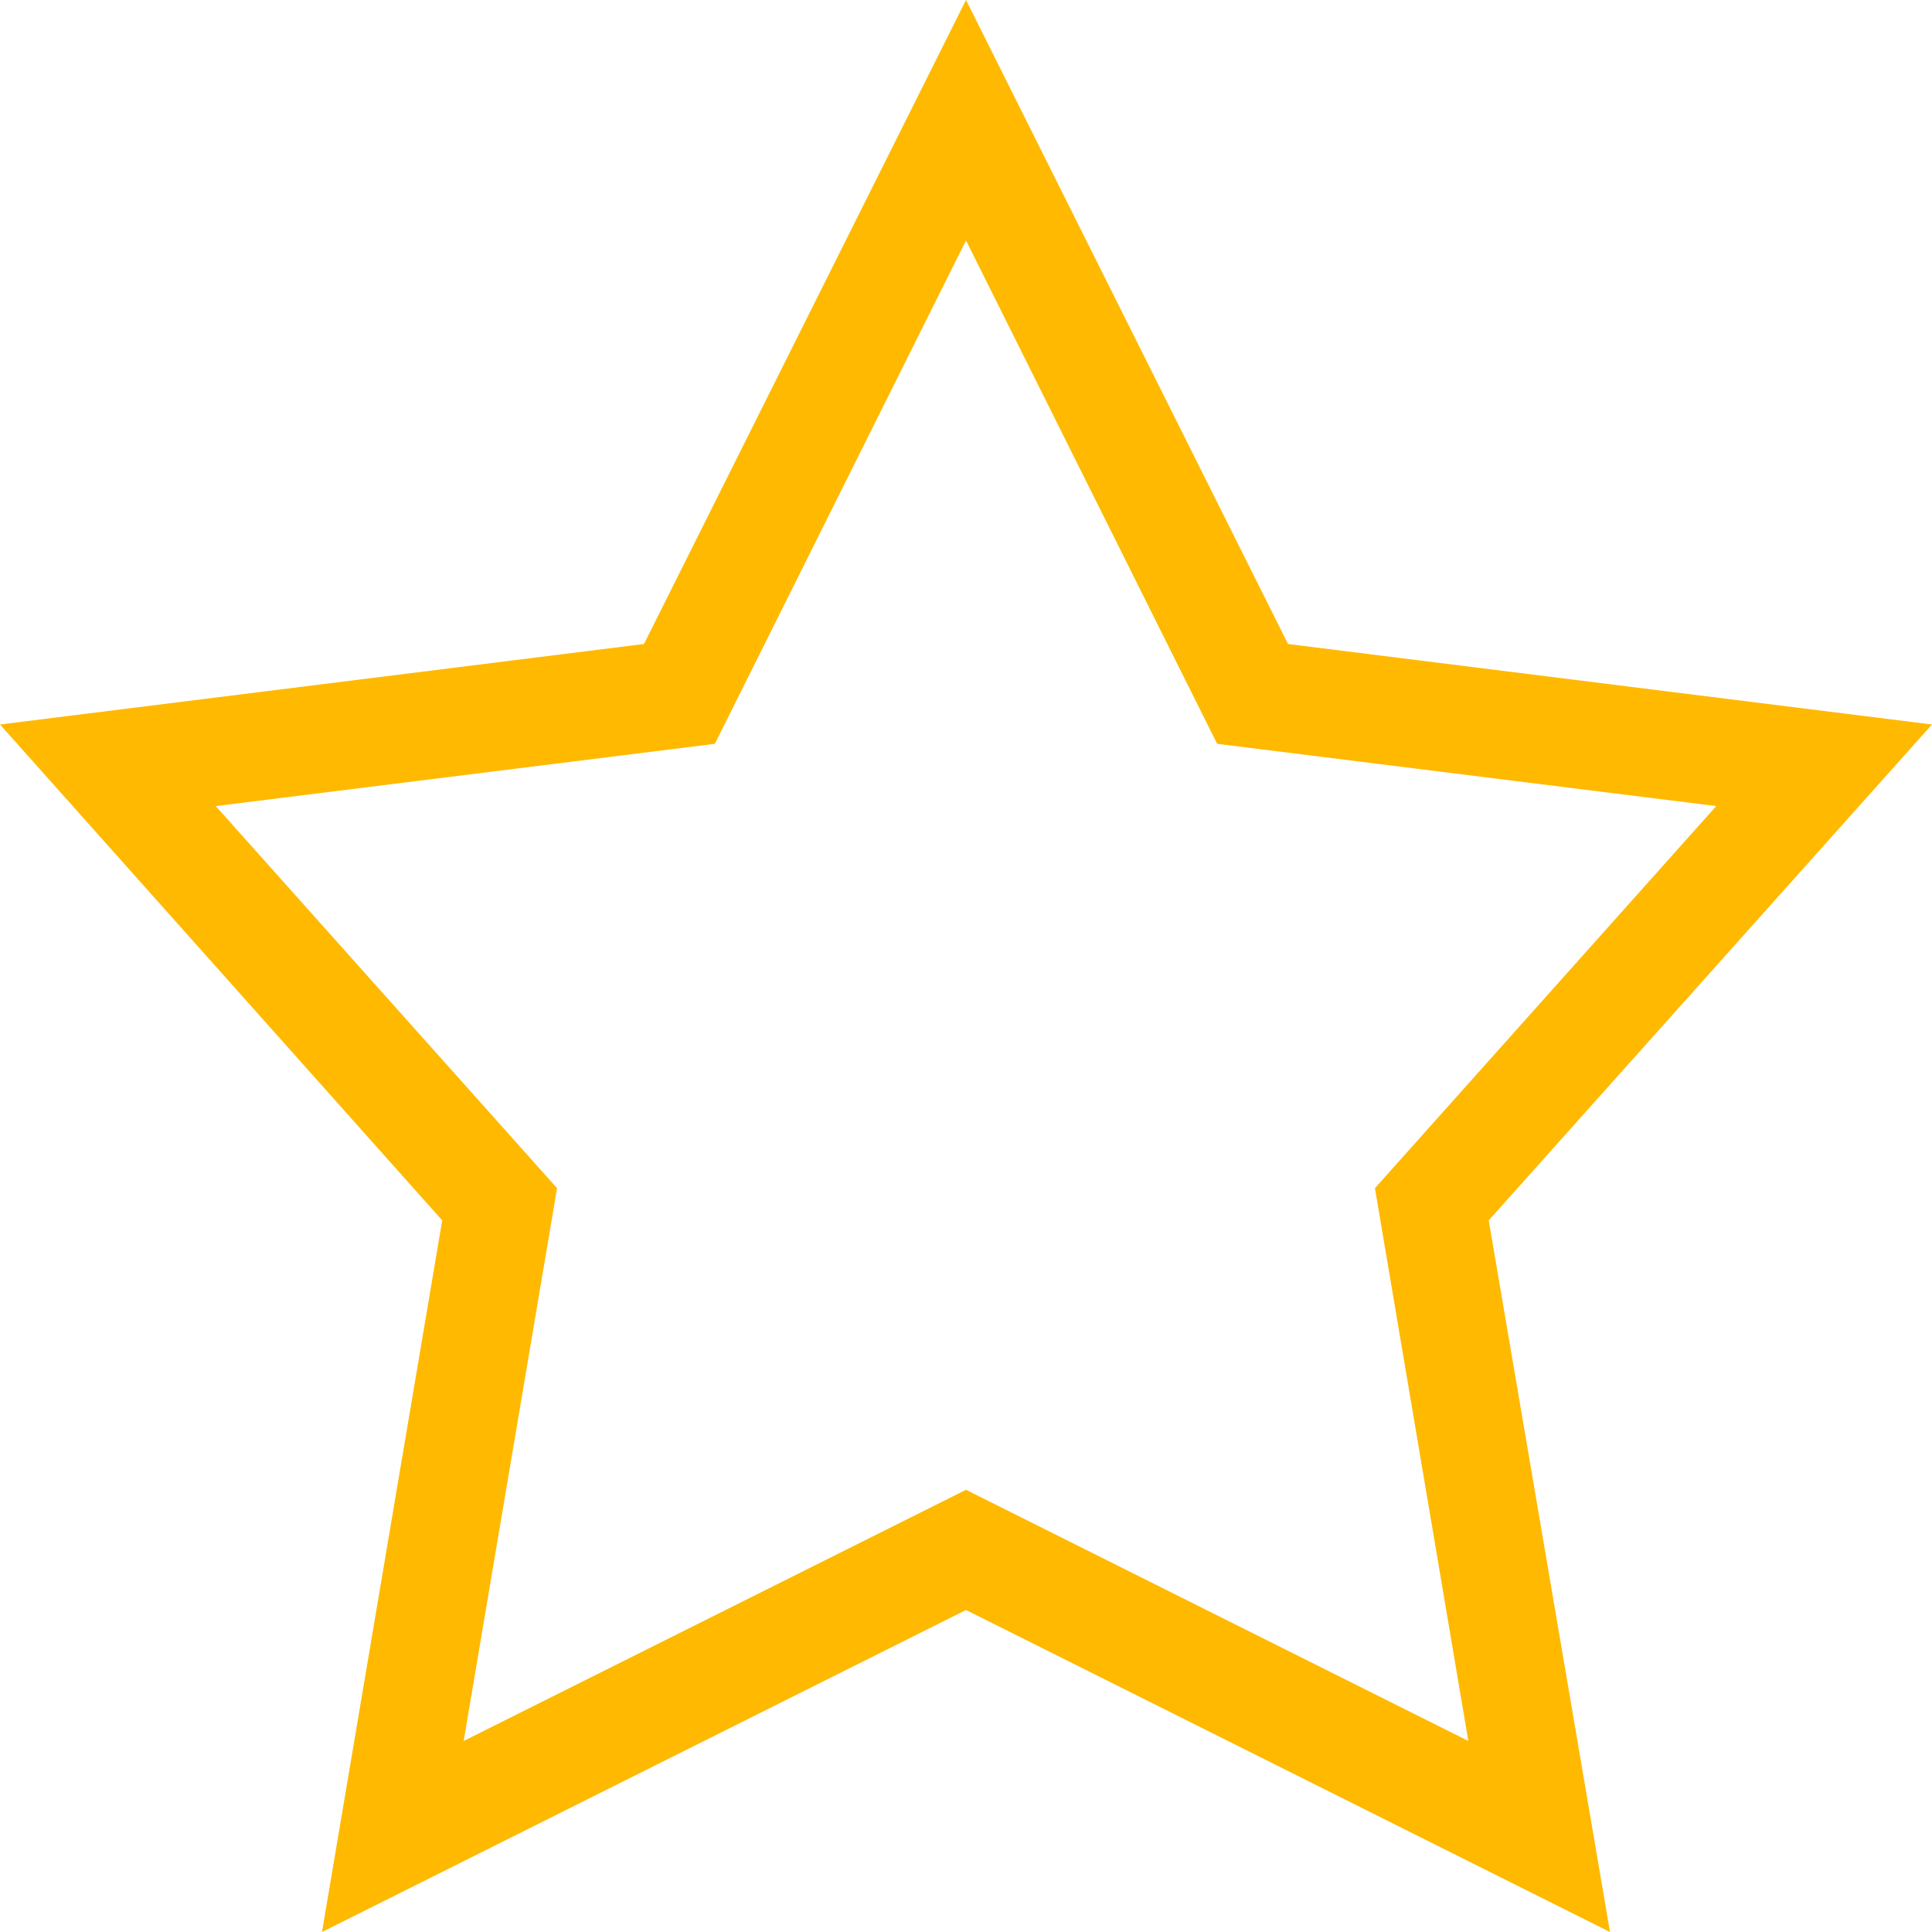
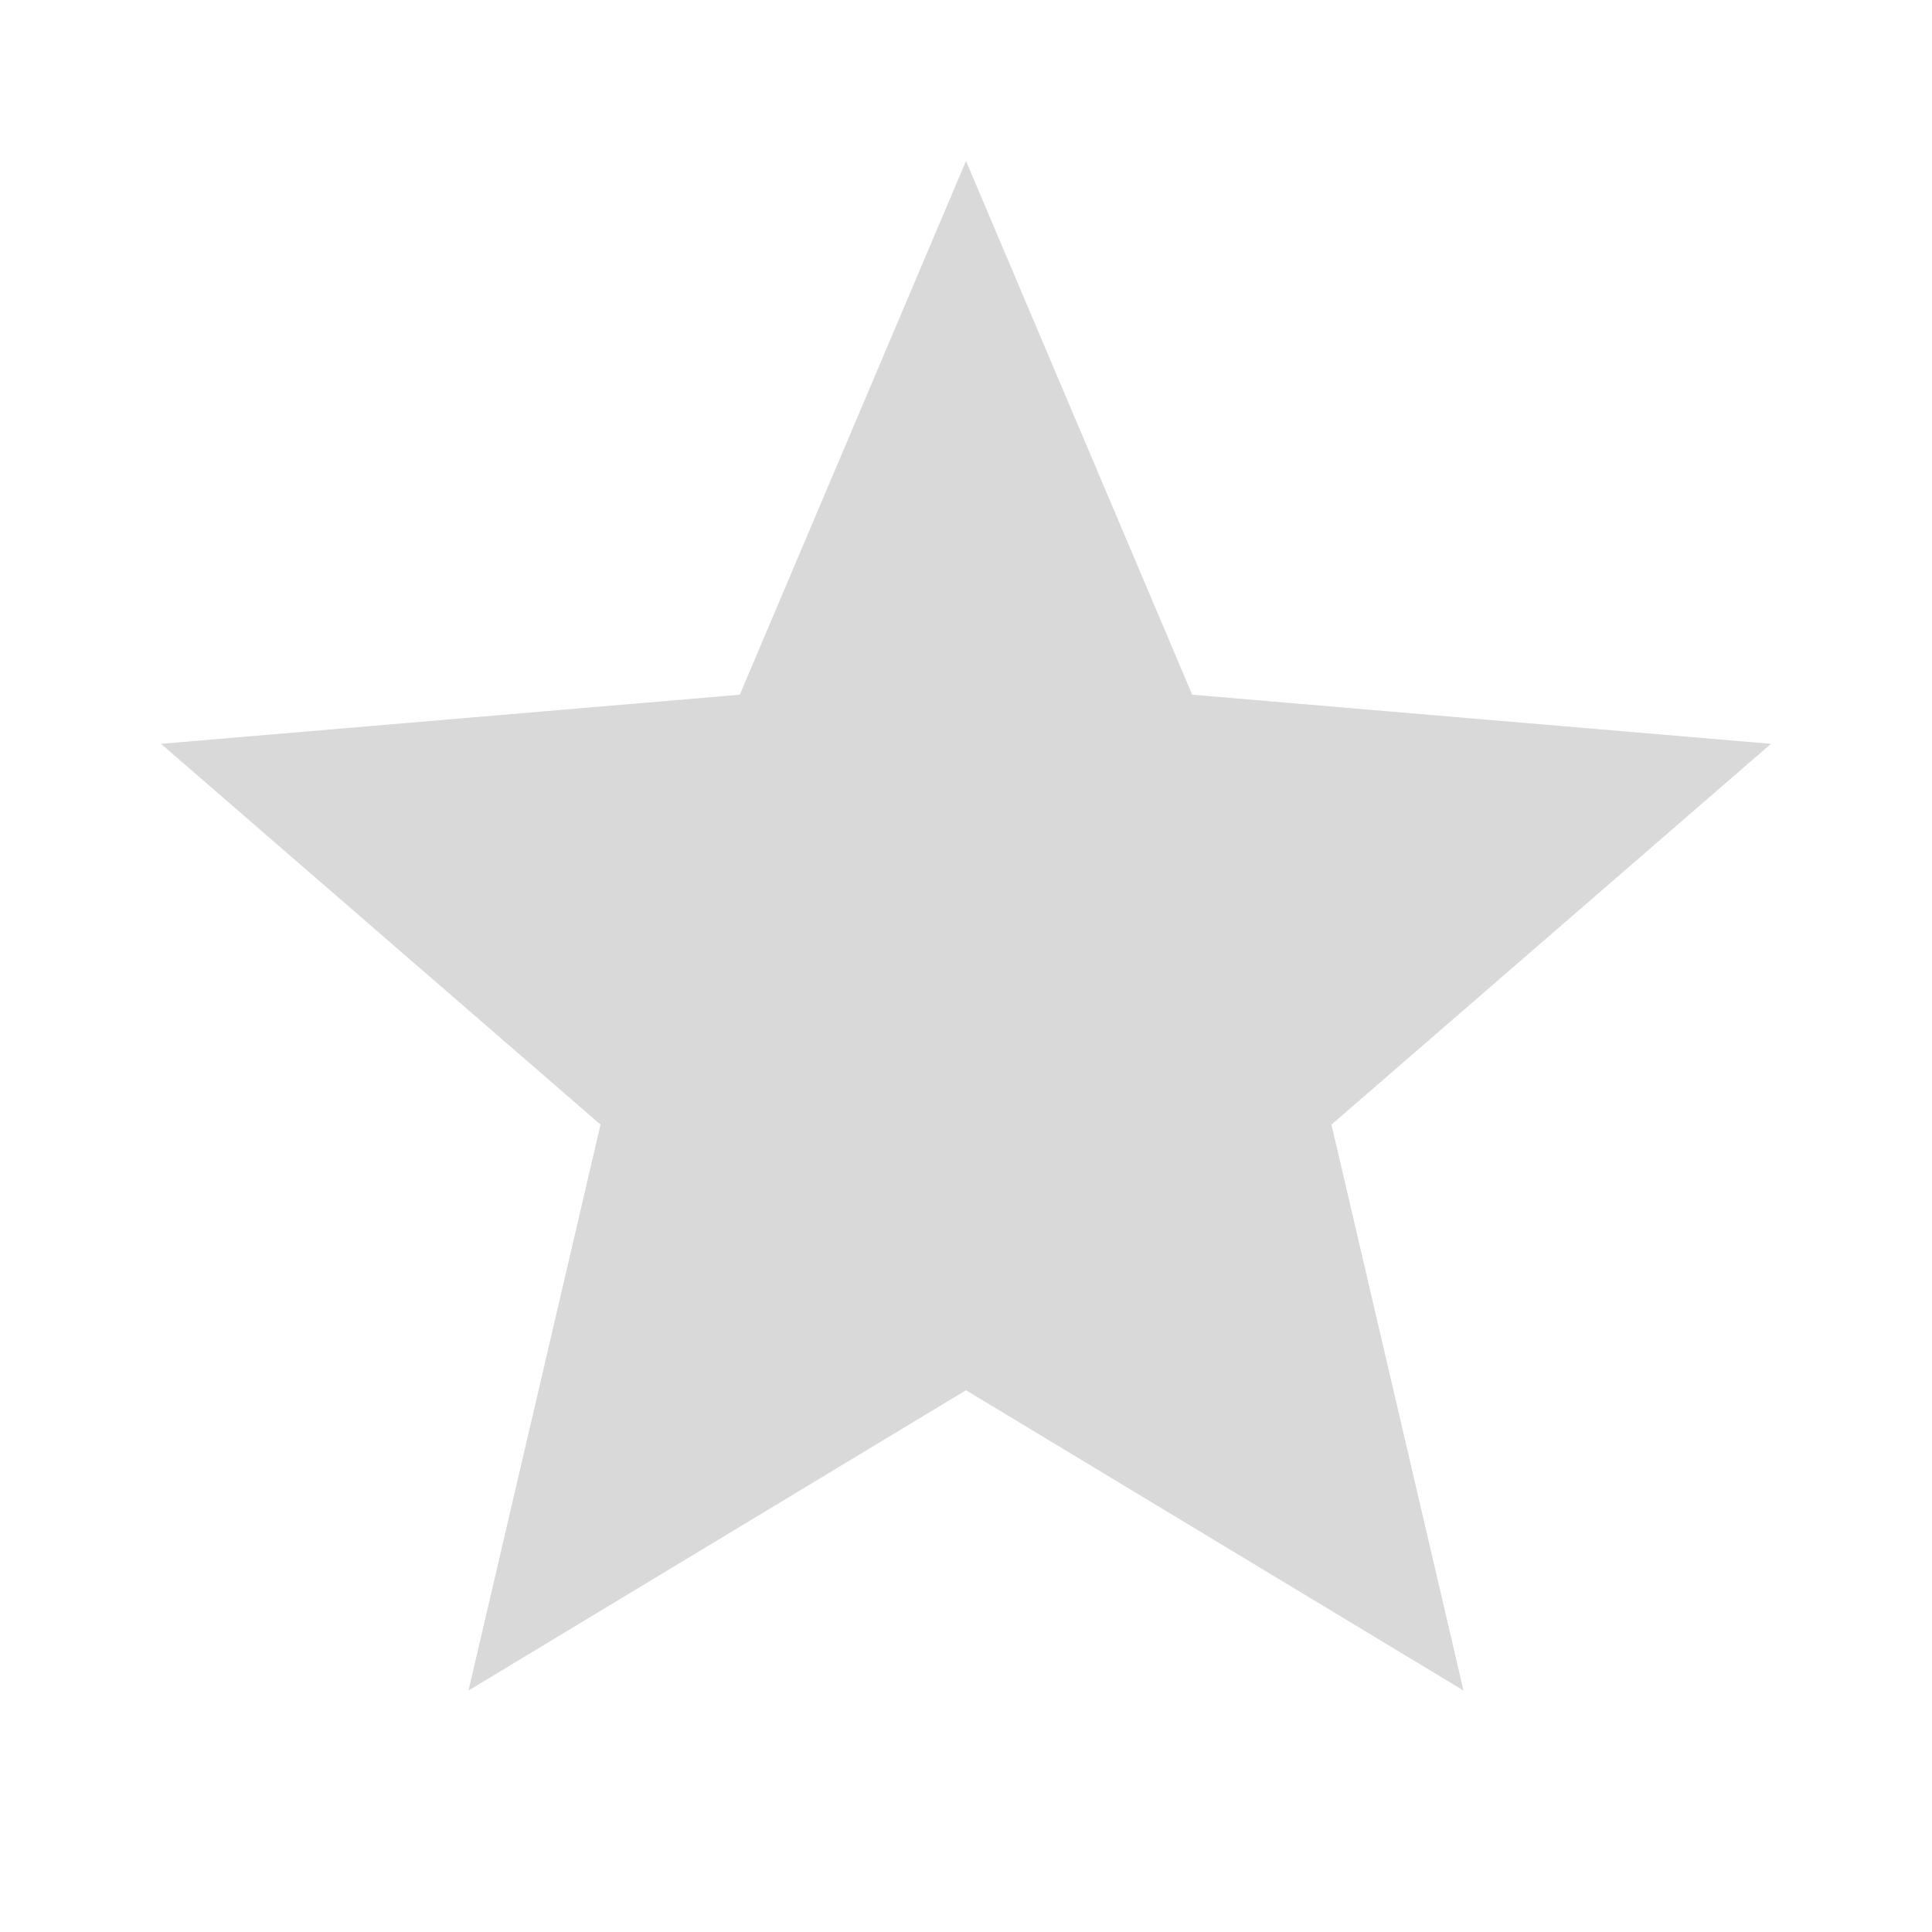
- <svg xmlns="http://www.w3.org/2000/svg" viewBox="0 0 18 18">
-   <path fill="#ffb900" d="M9 0l3 6 6 .75-4.13 4.62L15 18l-6-3-6 3 1.12-6.63L0 6.75 6 6l3-6zm0 2.24L6.66 6.93l-4.65.58 3.18 3.56-.87 5.15L9 13.88l4.68 2.34-.87-5.15 3.18-3.56-4.65-.58L9 2.24z" />
+ <svg xmlns="http://www.w3.org/2000/svg" width="24" height="24" viewBox="0 0 24 24" fill="none">
+   <path fill-rule="evenodd" clip-rule="evenodd" d="M12 17.27L18.18 21L16.54 13.97L22 9.24L14.81 8.63L12 2L9.19 8.63L2 9.24L7.46 13.97L5.82 21L12 17.27Z" fill="#D9D9D9" />
</svg>
